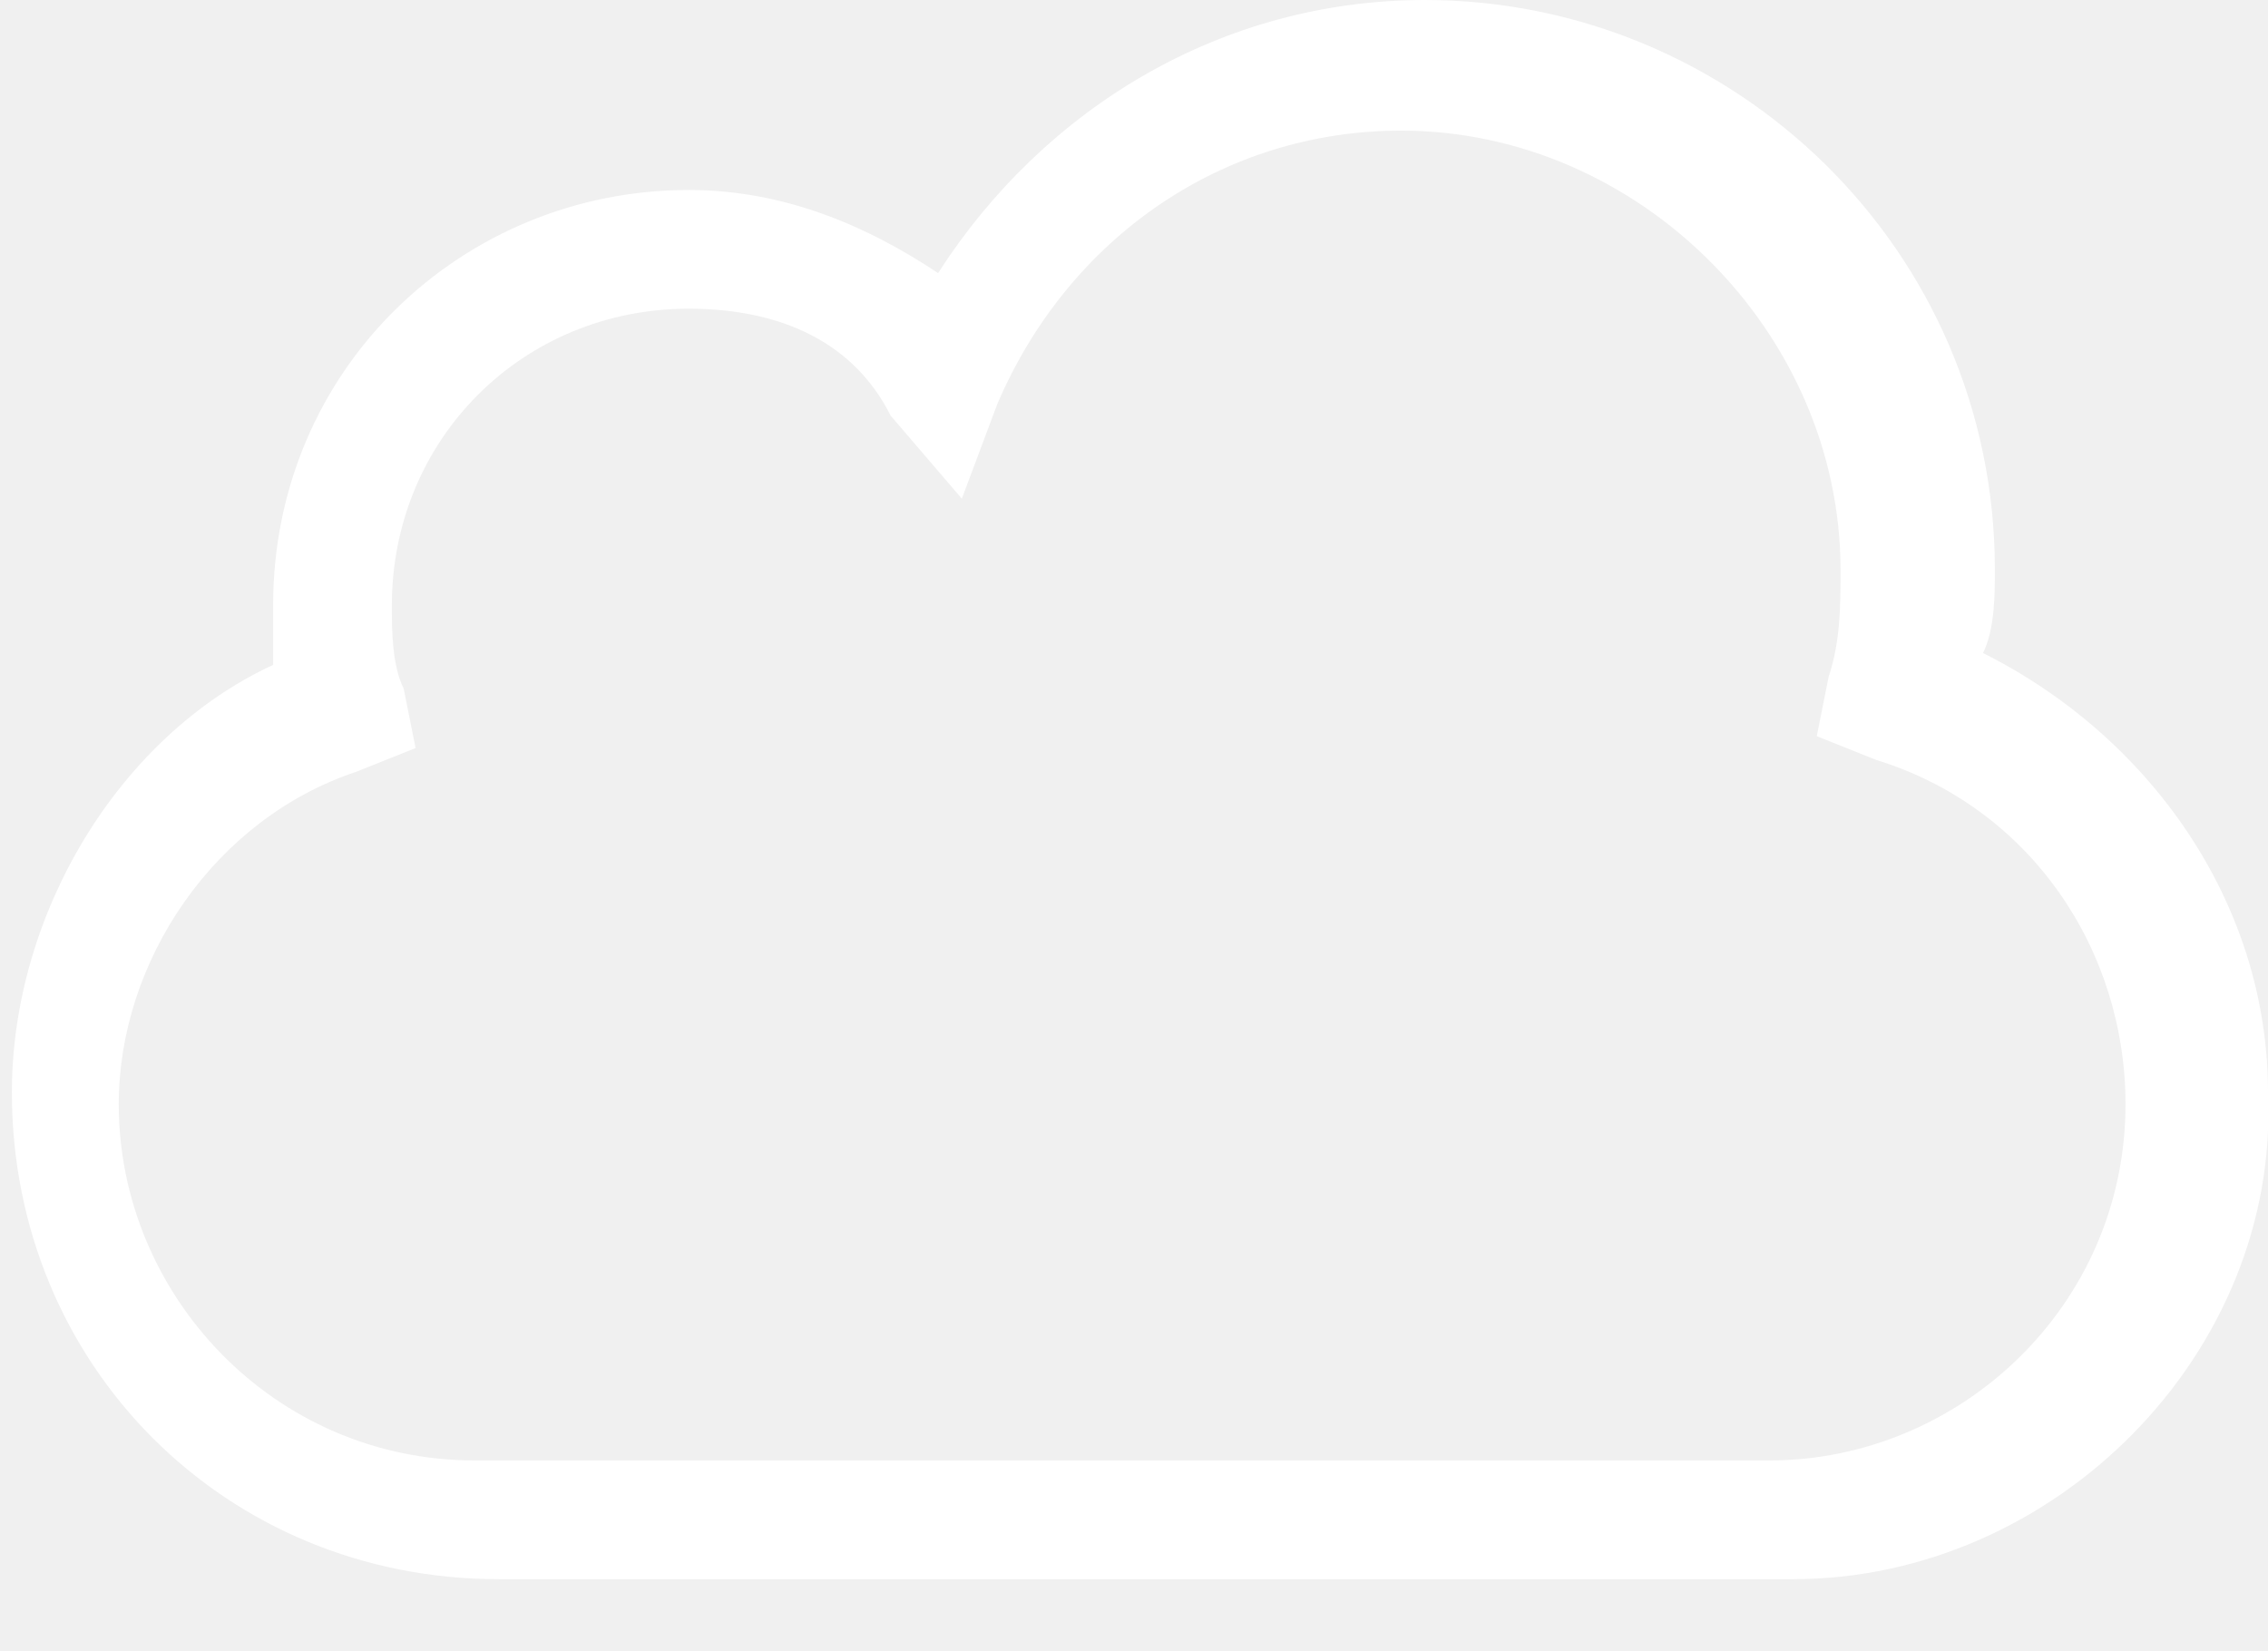
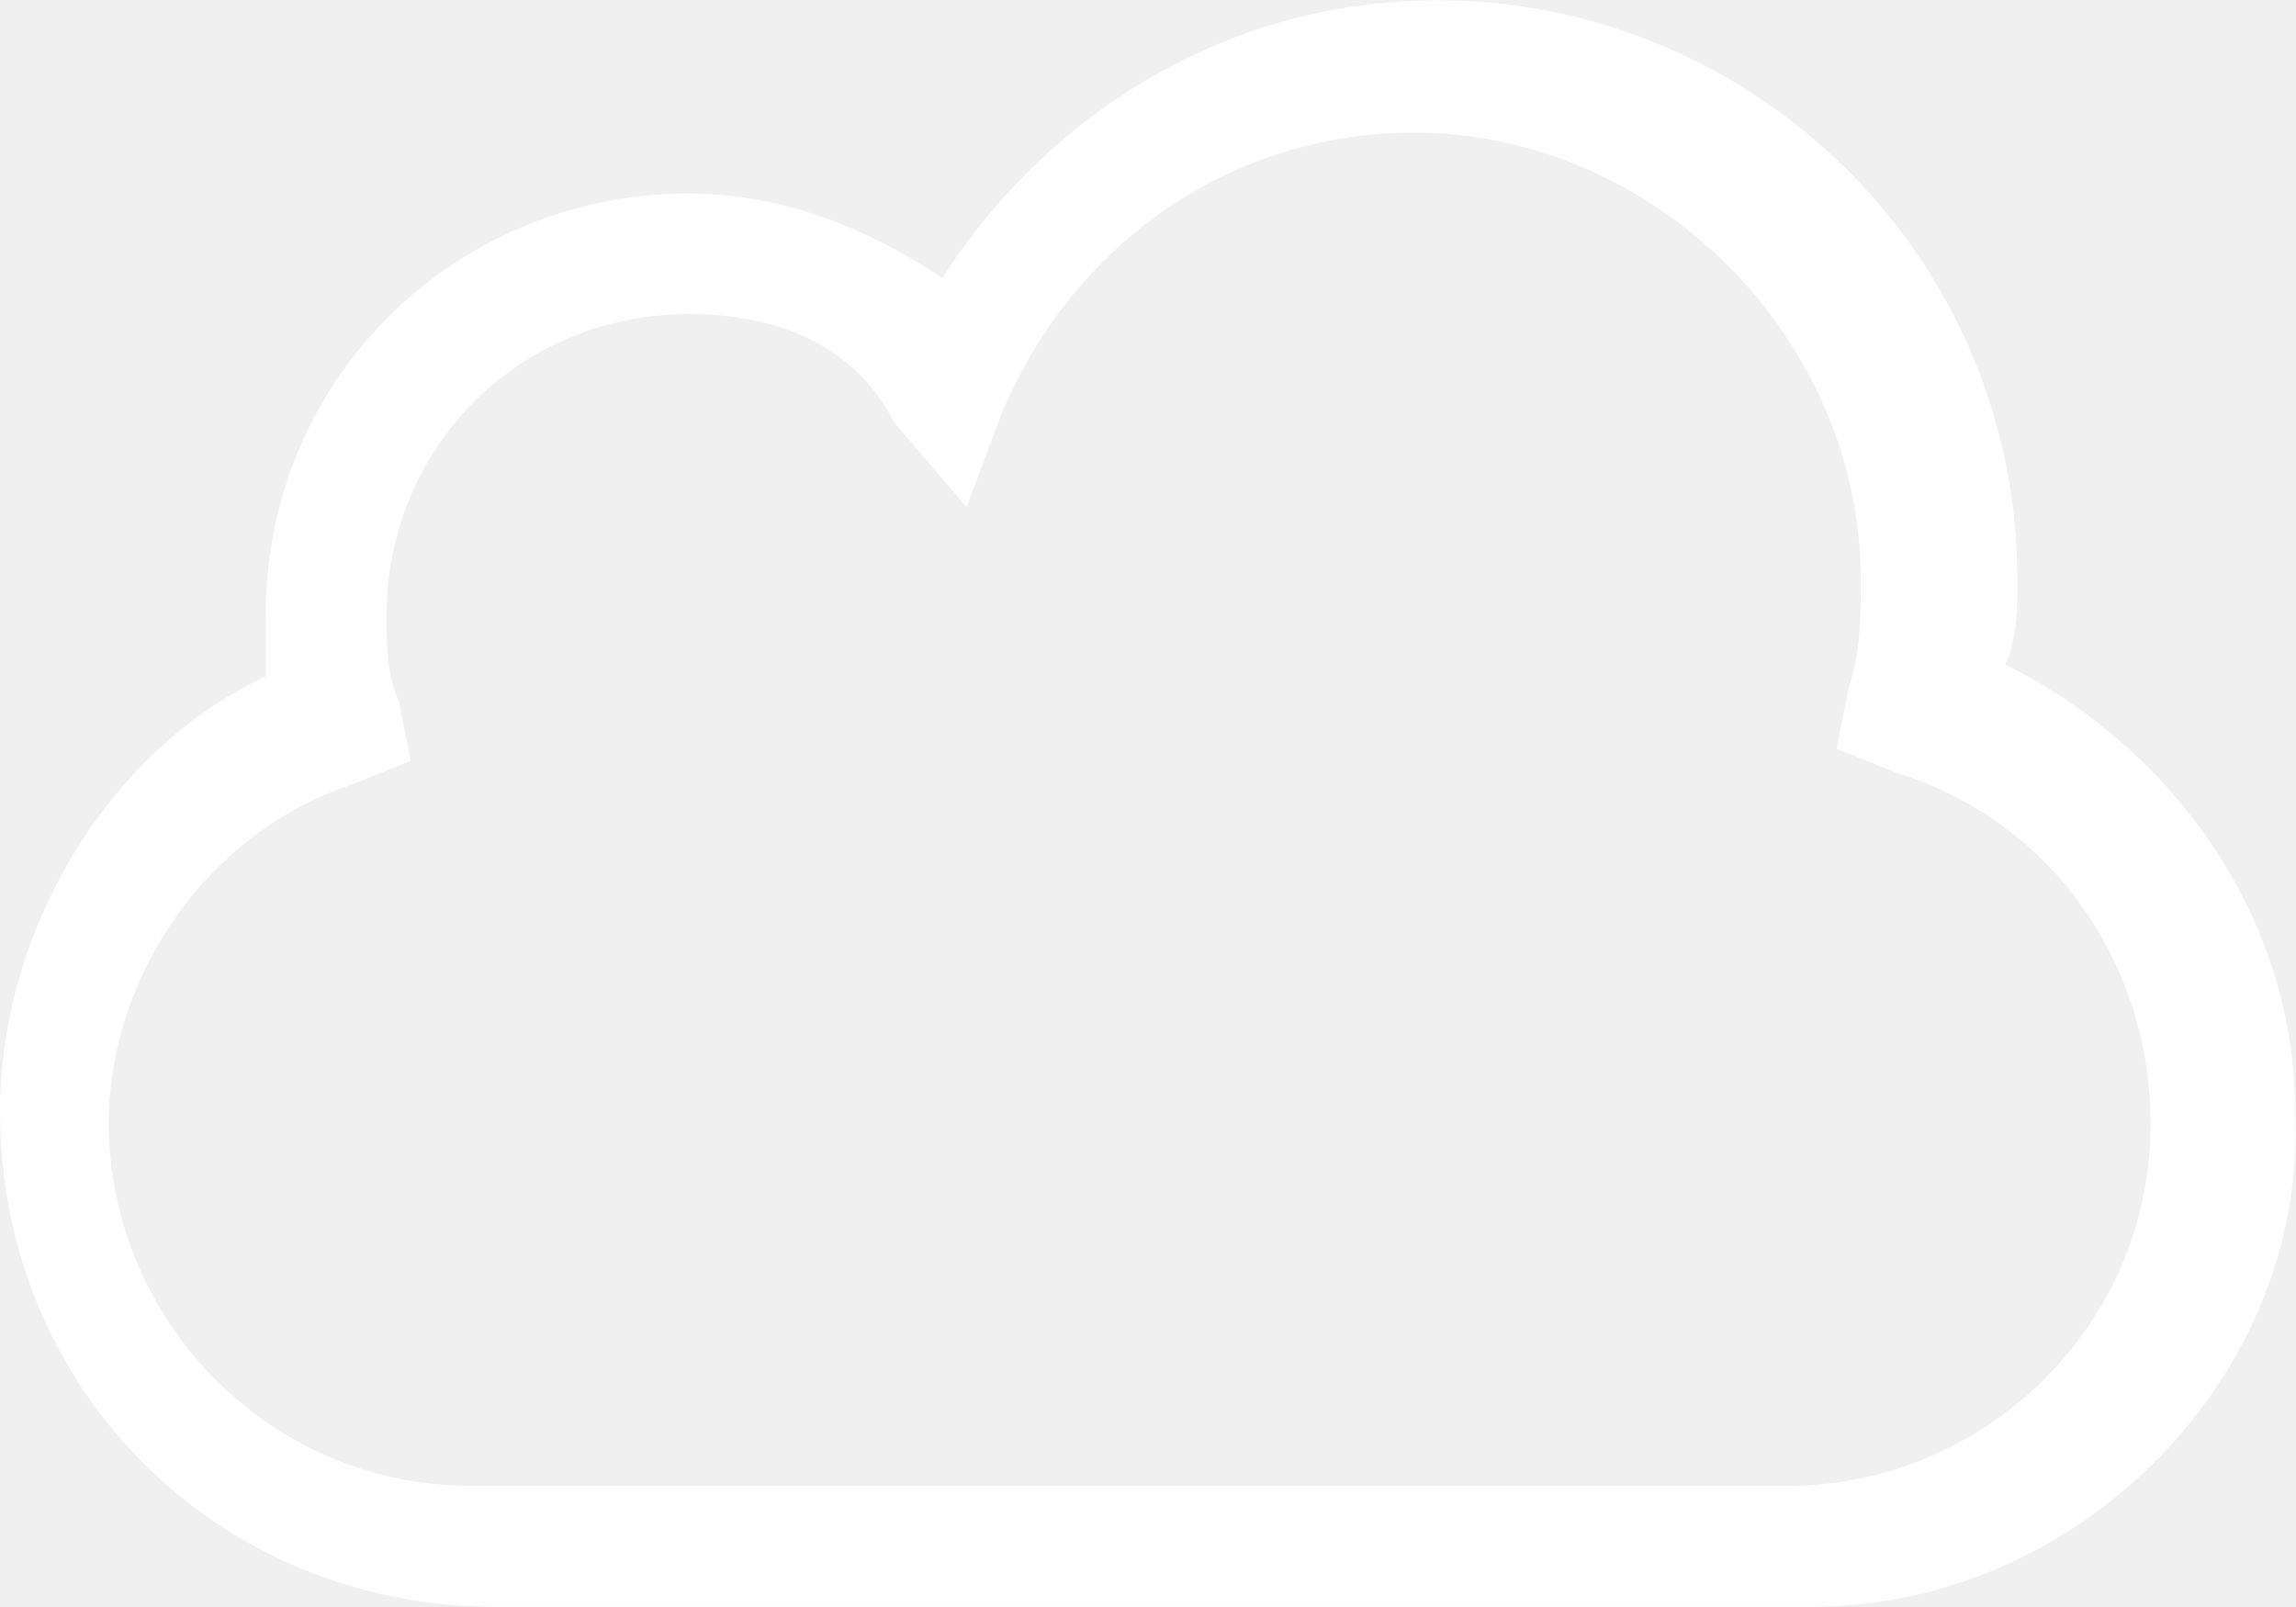
- <svg xmlns="http://www.w3.org/2000/svg" version="1.1" id="Layer_1" x="0px" y="0px" viewBox="6 7.7 19.1 13.9" enable-background="new 6 7.7 19.1 13.9" xml:space="preserve">
+ <svg xmlns="http://www.w3.org/2000/svg" version="1.1" id="Layer_1" x="0px" y="0px" viewBox="10.2 16.6 796 557.1" enable-background="new 10.2 16.6 796 557.1" xml:space="preserve">
  <g>
    <g>
-       <path class="hoverable" fill="#FFFFFF" d="M21.1,21H10.2c-2.3,0-4.1-1.8-4.1-4.1c0-1.5,0.9-3,2.2-3.6c0-0.2,0-0.3,0-0.5c0-2,1.6-3.5,3.5-3.5    c0.8,0,1.5,0.3,2.1,0.7c0.9-1.4,2.4-2.3,4.1-2.3c2.6,0,4.8,2.1,4.8,4.8c0,0.2,0,0.5-0.1,0.7c1.4,0.7,2.4,2.1,2.4,3.7    C25.2,19.1,23.3,21,21.1,21z M11.8,10.3c-1.4,0-2.5,1.1-2.5,2.5c0,0.2,0,0.5,0.1,0.7l0.1,0.5l-0.5,0.2c-1.2,0.4-2,1.6-2,2.8    c0,1.6,1.3,3,3,3h10.9c1.6,0,3-1.3,3-3c0-1.3-0.8-2.5-2.1-2.9l-0.5-0.2l0.1-0.5c0.1-0.3,0.1-0.6,0.1-0.9c0-2-1.7-3.7-3.7-3.7    c-1.5,0-2.8,0.9-3.4,2.3l-0.3,0.8l-0.6-0.7C13.2,10.6,12.6,10.3,11.8,10.3z" />
+       <path class="hoverable" fill="#FFFFFF" d="M638.5,573.7H181.9c-96.3,0-171.7-75.4-171.7-171.7c0-62.8,37.7-125.7,92.1-150.8c0-8.4,0-12.6,0-20.9    c0-83.8,67-146.6,146.6-146.6c33.5,0,62.8,12.6,88,29.3c37.7-58.6,100.5-96.3,171.7-96.3c108.9,0,201,88,201,201    c0,8.4,0,20.9-4.2,29.3c58.6,29.3,100.5,88,100.5,155C810.2,494.1,730.6,573.7,638.5,573.7z M248.9,125.5    c-58.6,0-104.7,46.1-104.7,104.7c0,8.4,0,20.9,4.2,29.3l4.2,20.9l-20.9,8.4c-50.3,16.8-83.8,67-83.8,117.3    c0,67,54.5,125.7,125.7,125.7h456.5c67,0,125.7-54.5,125.7-125.7c0-54.5-33.5-104.7-88-121.5l-20.9-8.4l4.2-20.9    c4.2-12.6,4.2-25.1,4.2-37.7c0-83.8-71.2-155-155-155c-62.8,0-117.3,37.7-142.4,96.3l-12.6,33.5l-25.1-29.3    C307.6,138.1,282.4,125.5,248.9,125.5z" />
    </g>
  </g>
</svg>
